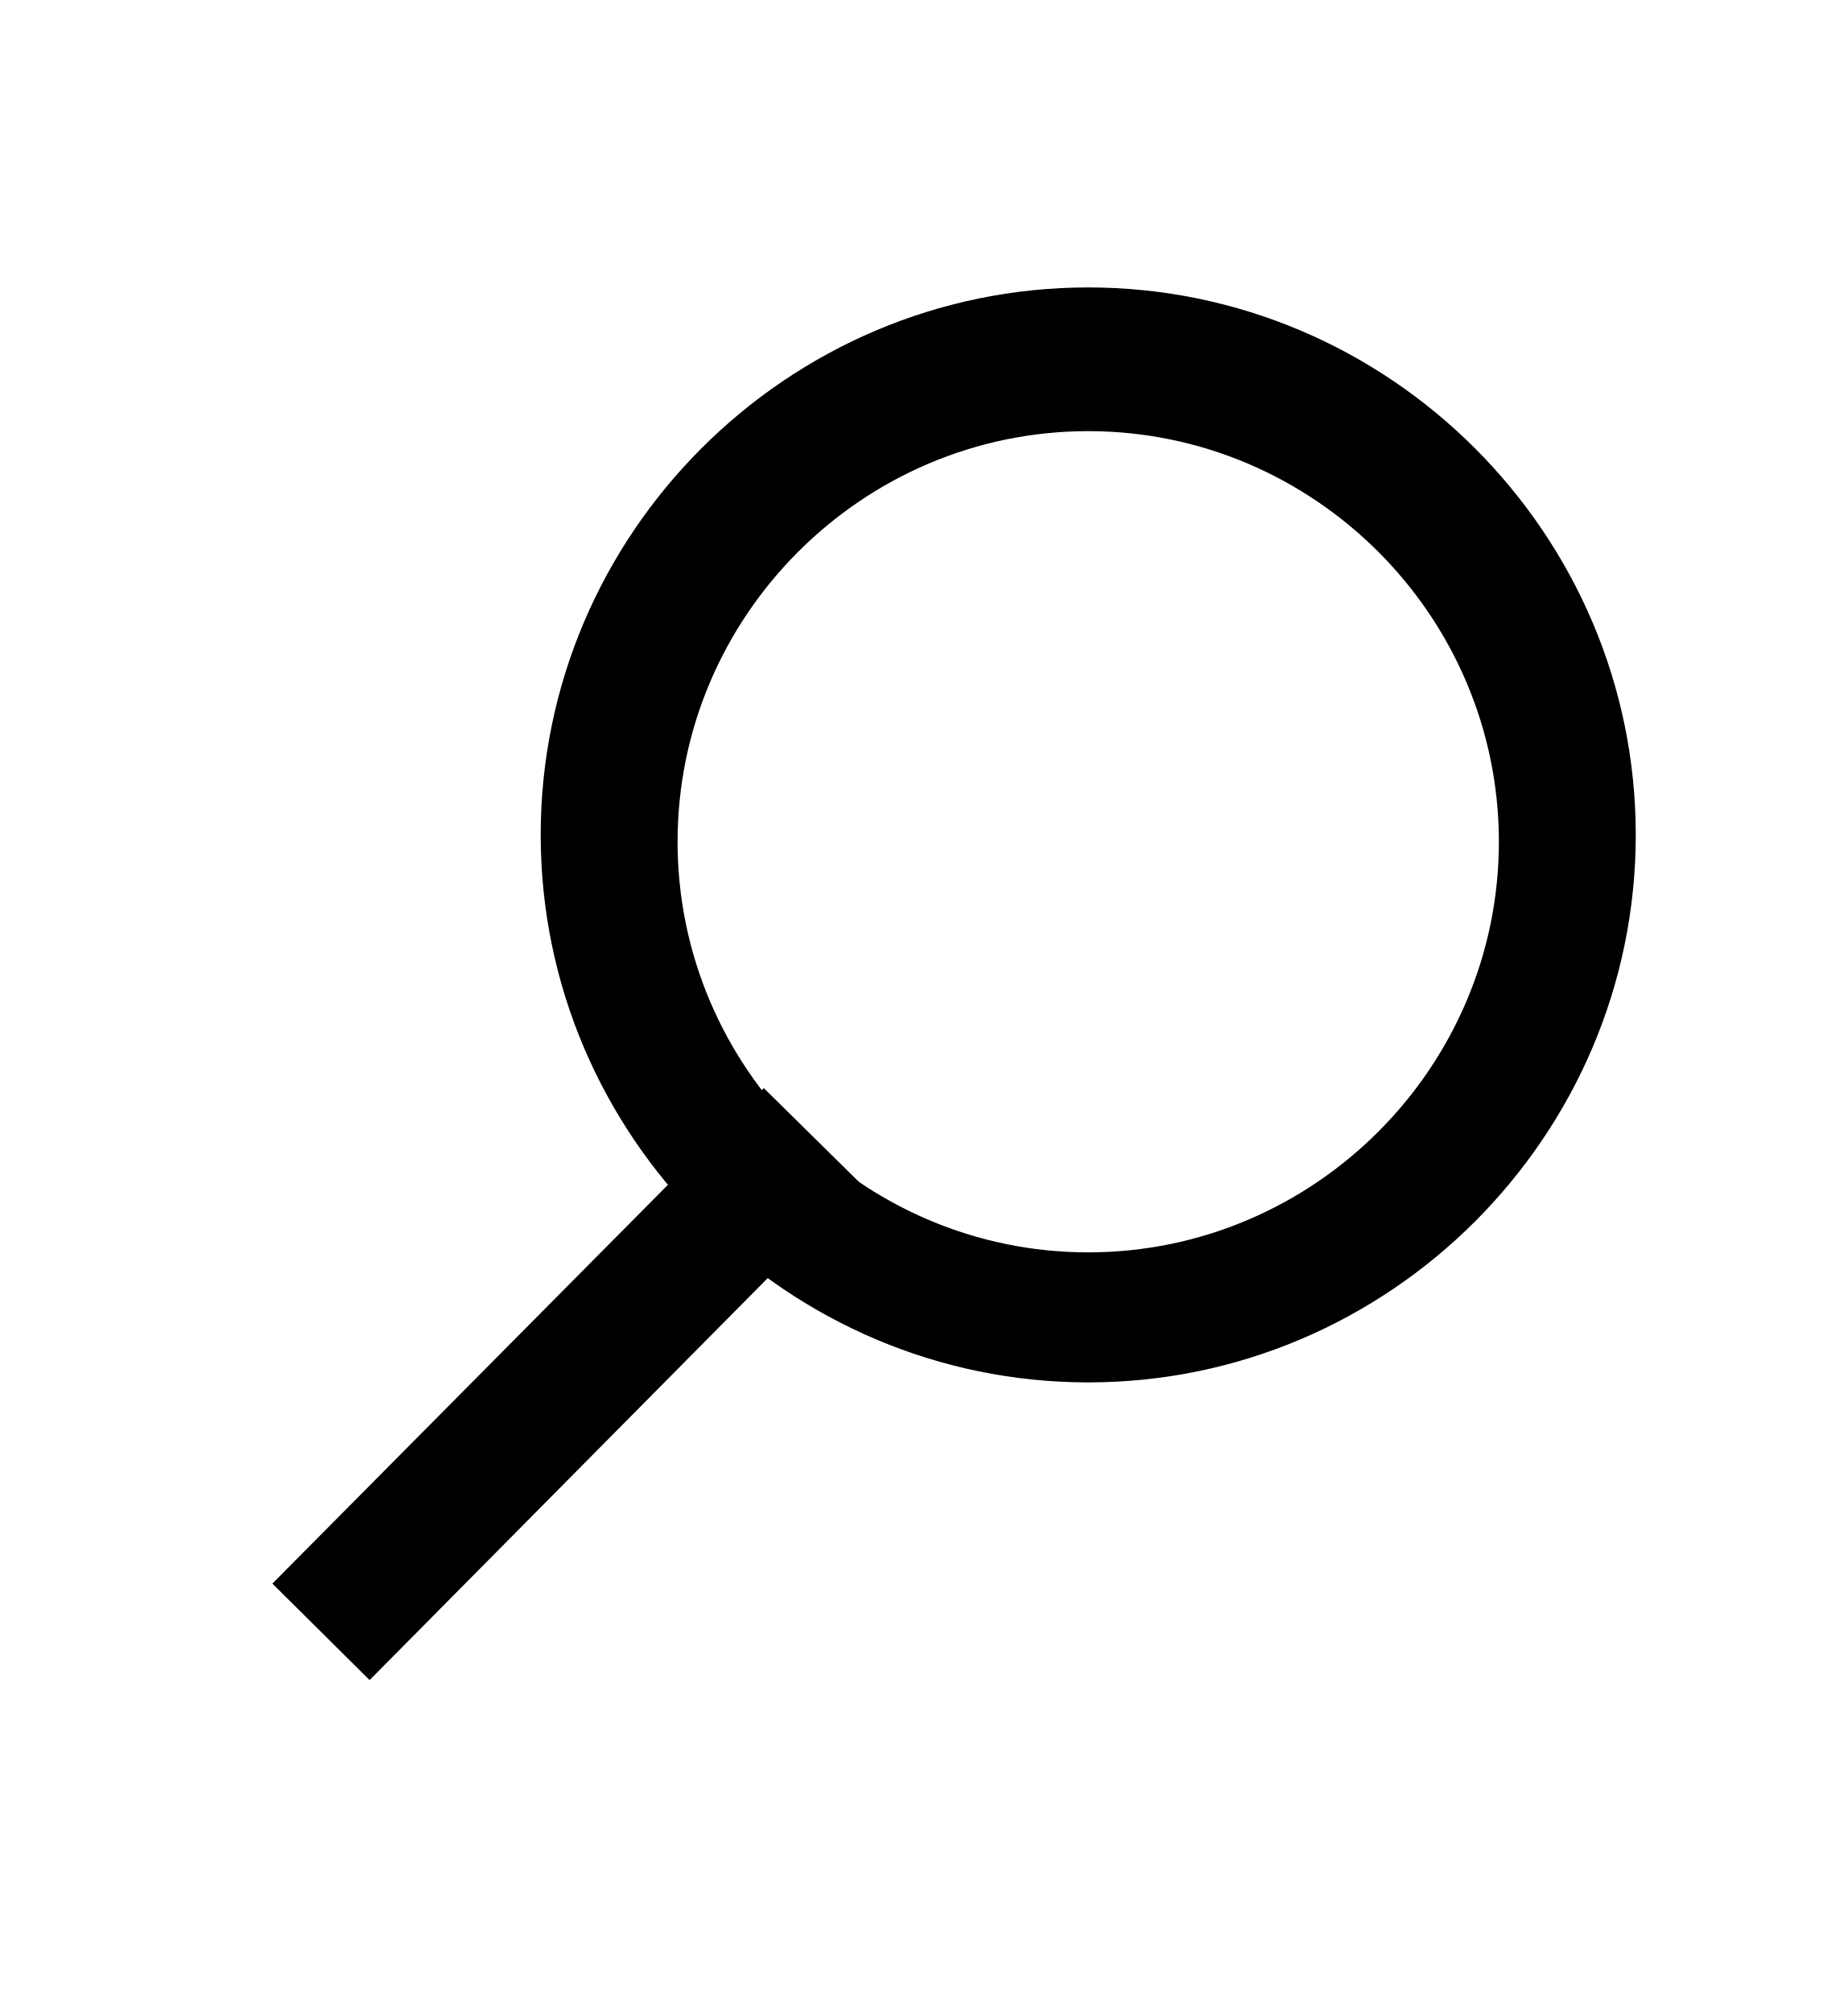
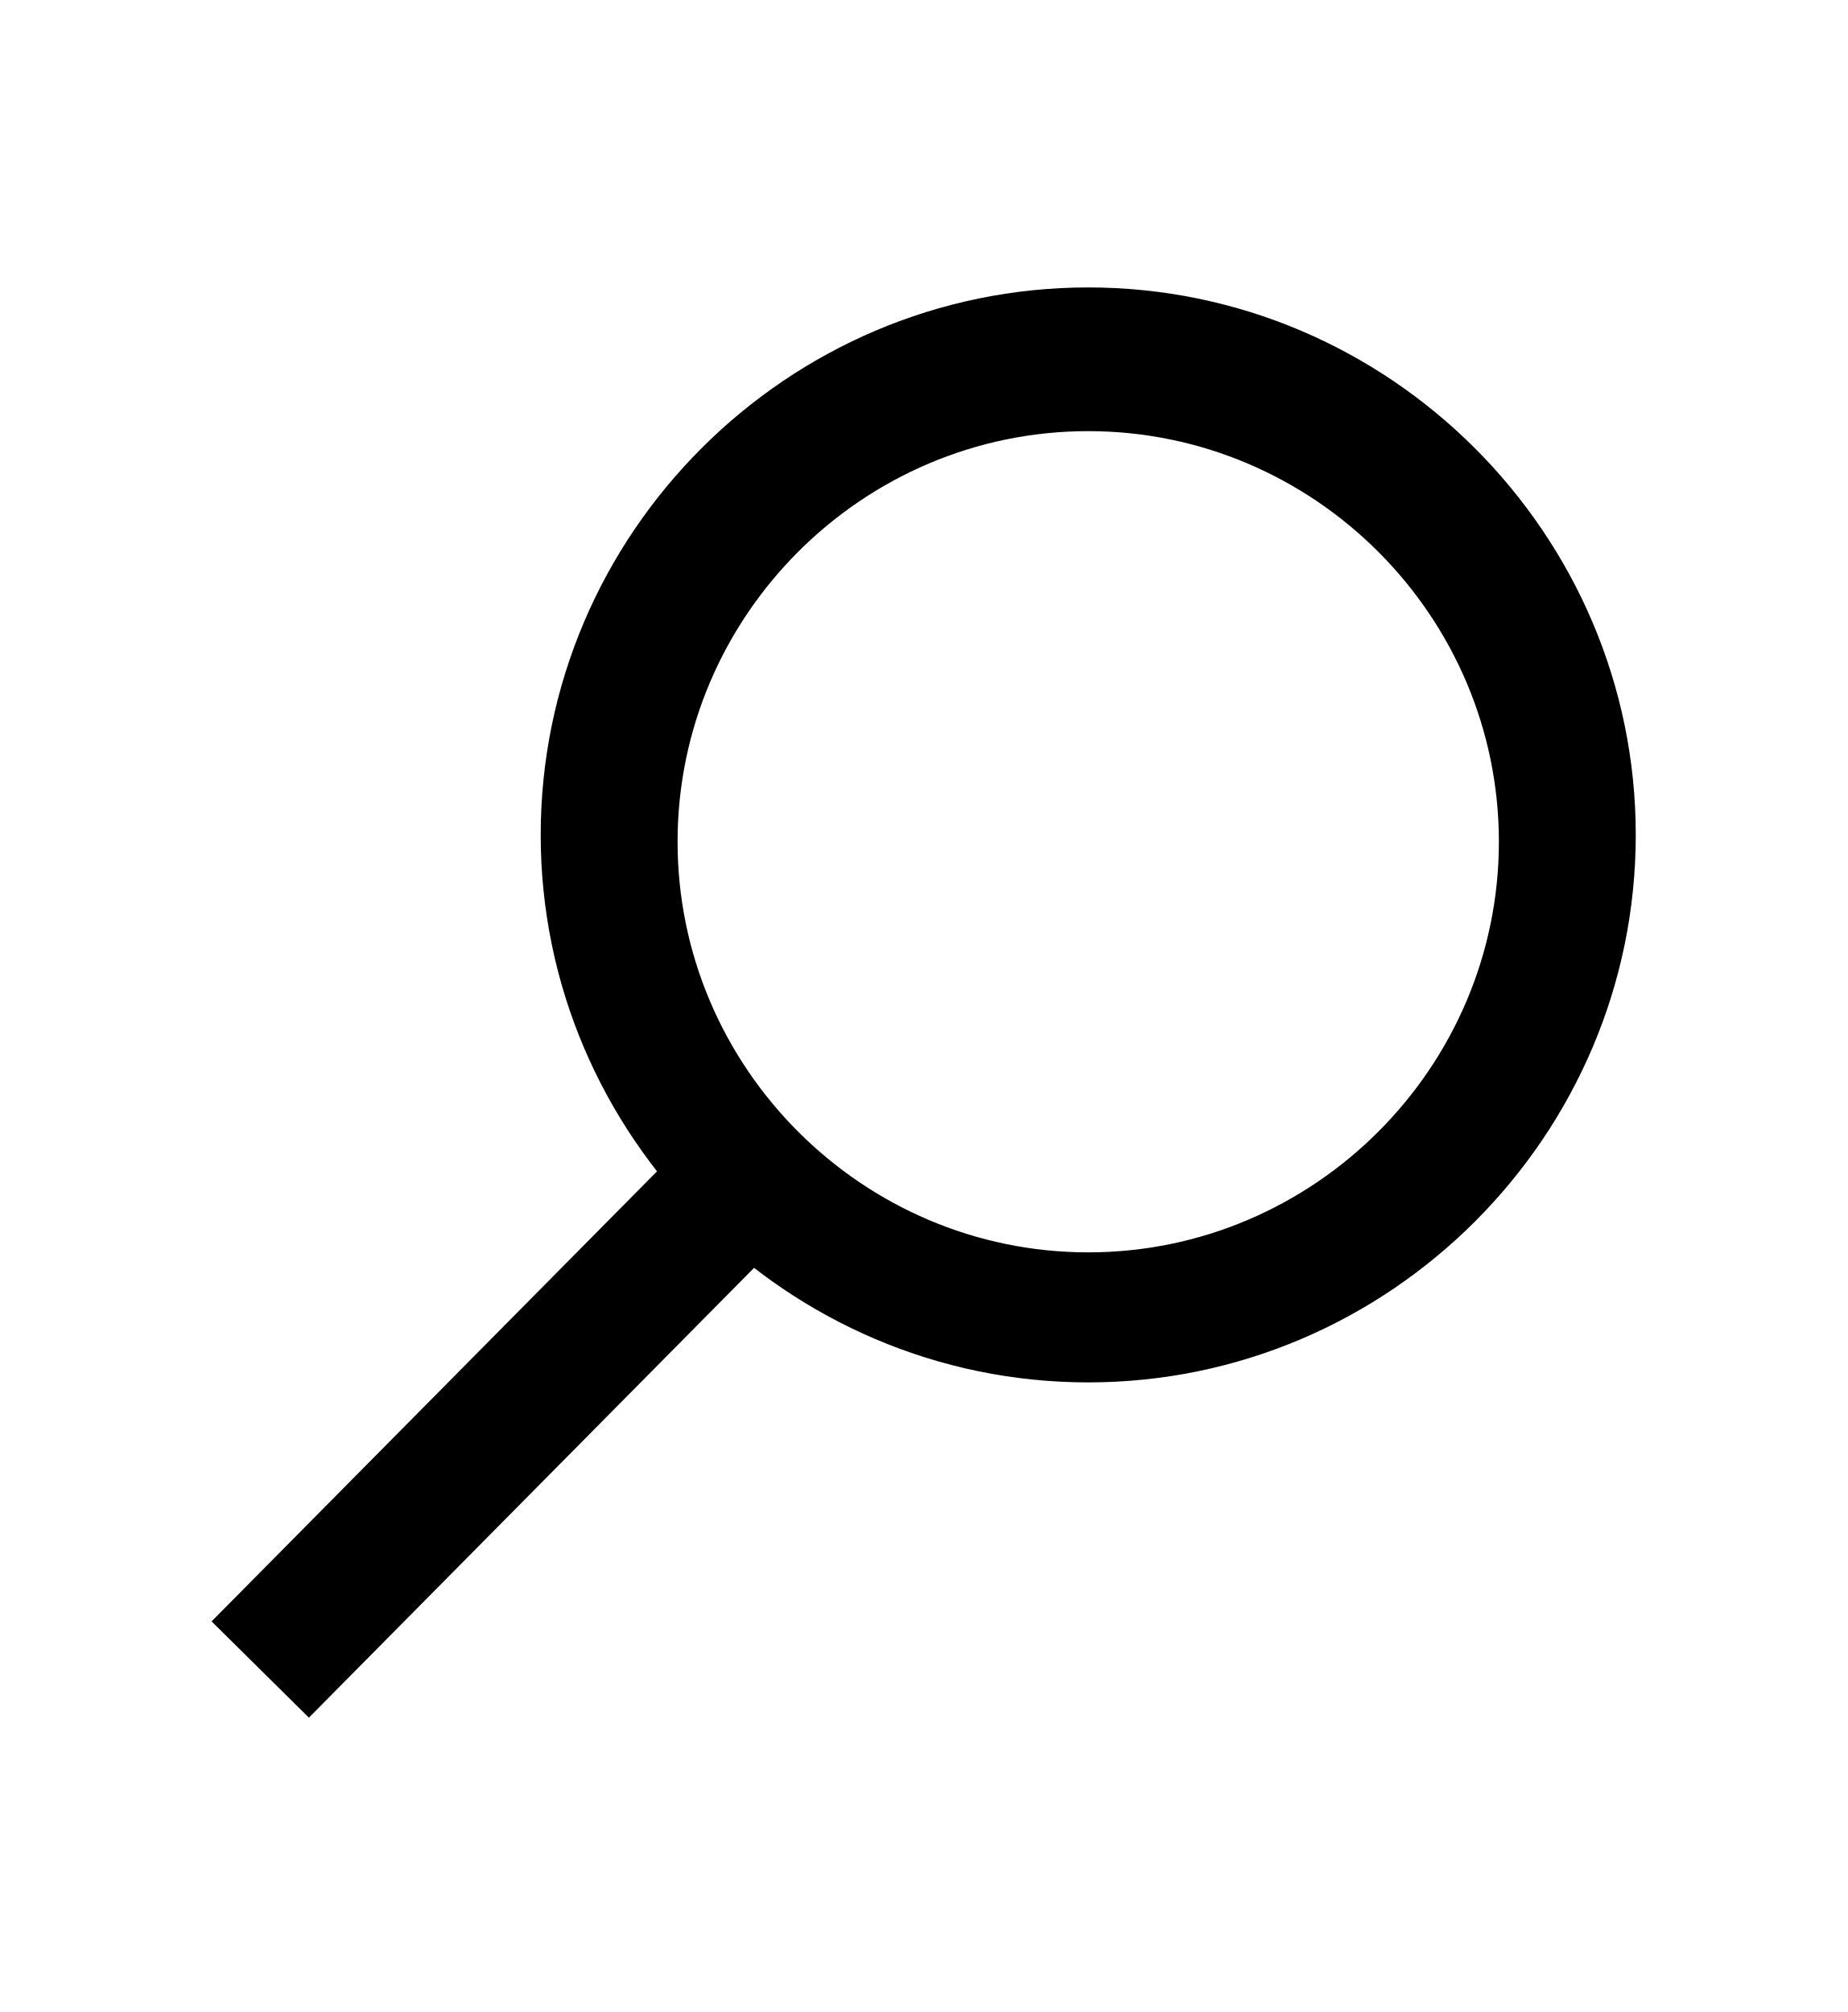
<svg xmlns="http://www.w3.org/2000/svg" viewBox="0 0 27 29.4" fill="currentColor" aria-hidden="true">
  <path d="M15.9 20.2c-4.4 0-8-3.6-8-8s3.6-8 8-8 8 3.6 8 8-3.6 8-8 8Zm0-13.9c-3.3 0-6 2.7-6 6s2.7 6 6 6 6-2.7 6-6-2.7-6-6-6Z" />
-   <path d="m11.16 15.9 1.42 1.4-7.18 7.25-1.42-1.41z" />
+   <rect x="2.3" y="19.8" width="10.2" height="2" transform="translate(-12.6 11.4) rotate(-45.3)" />
</svg>
